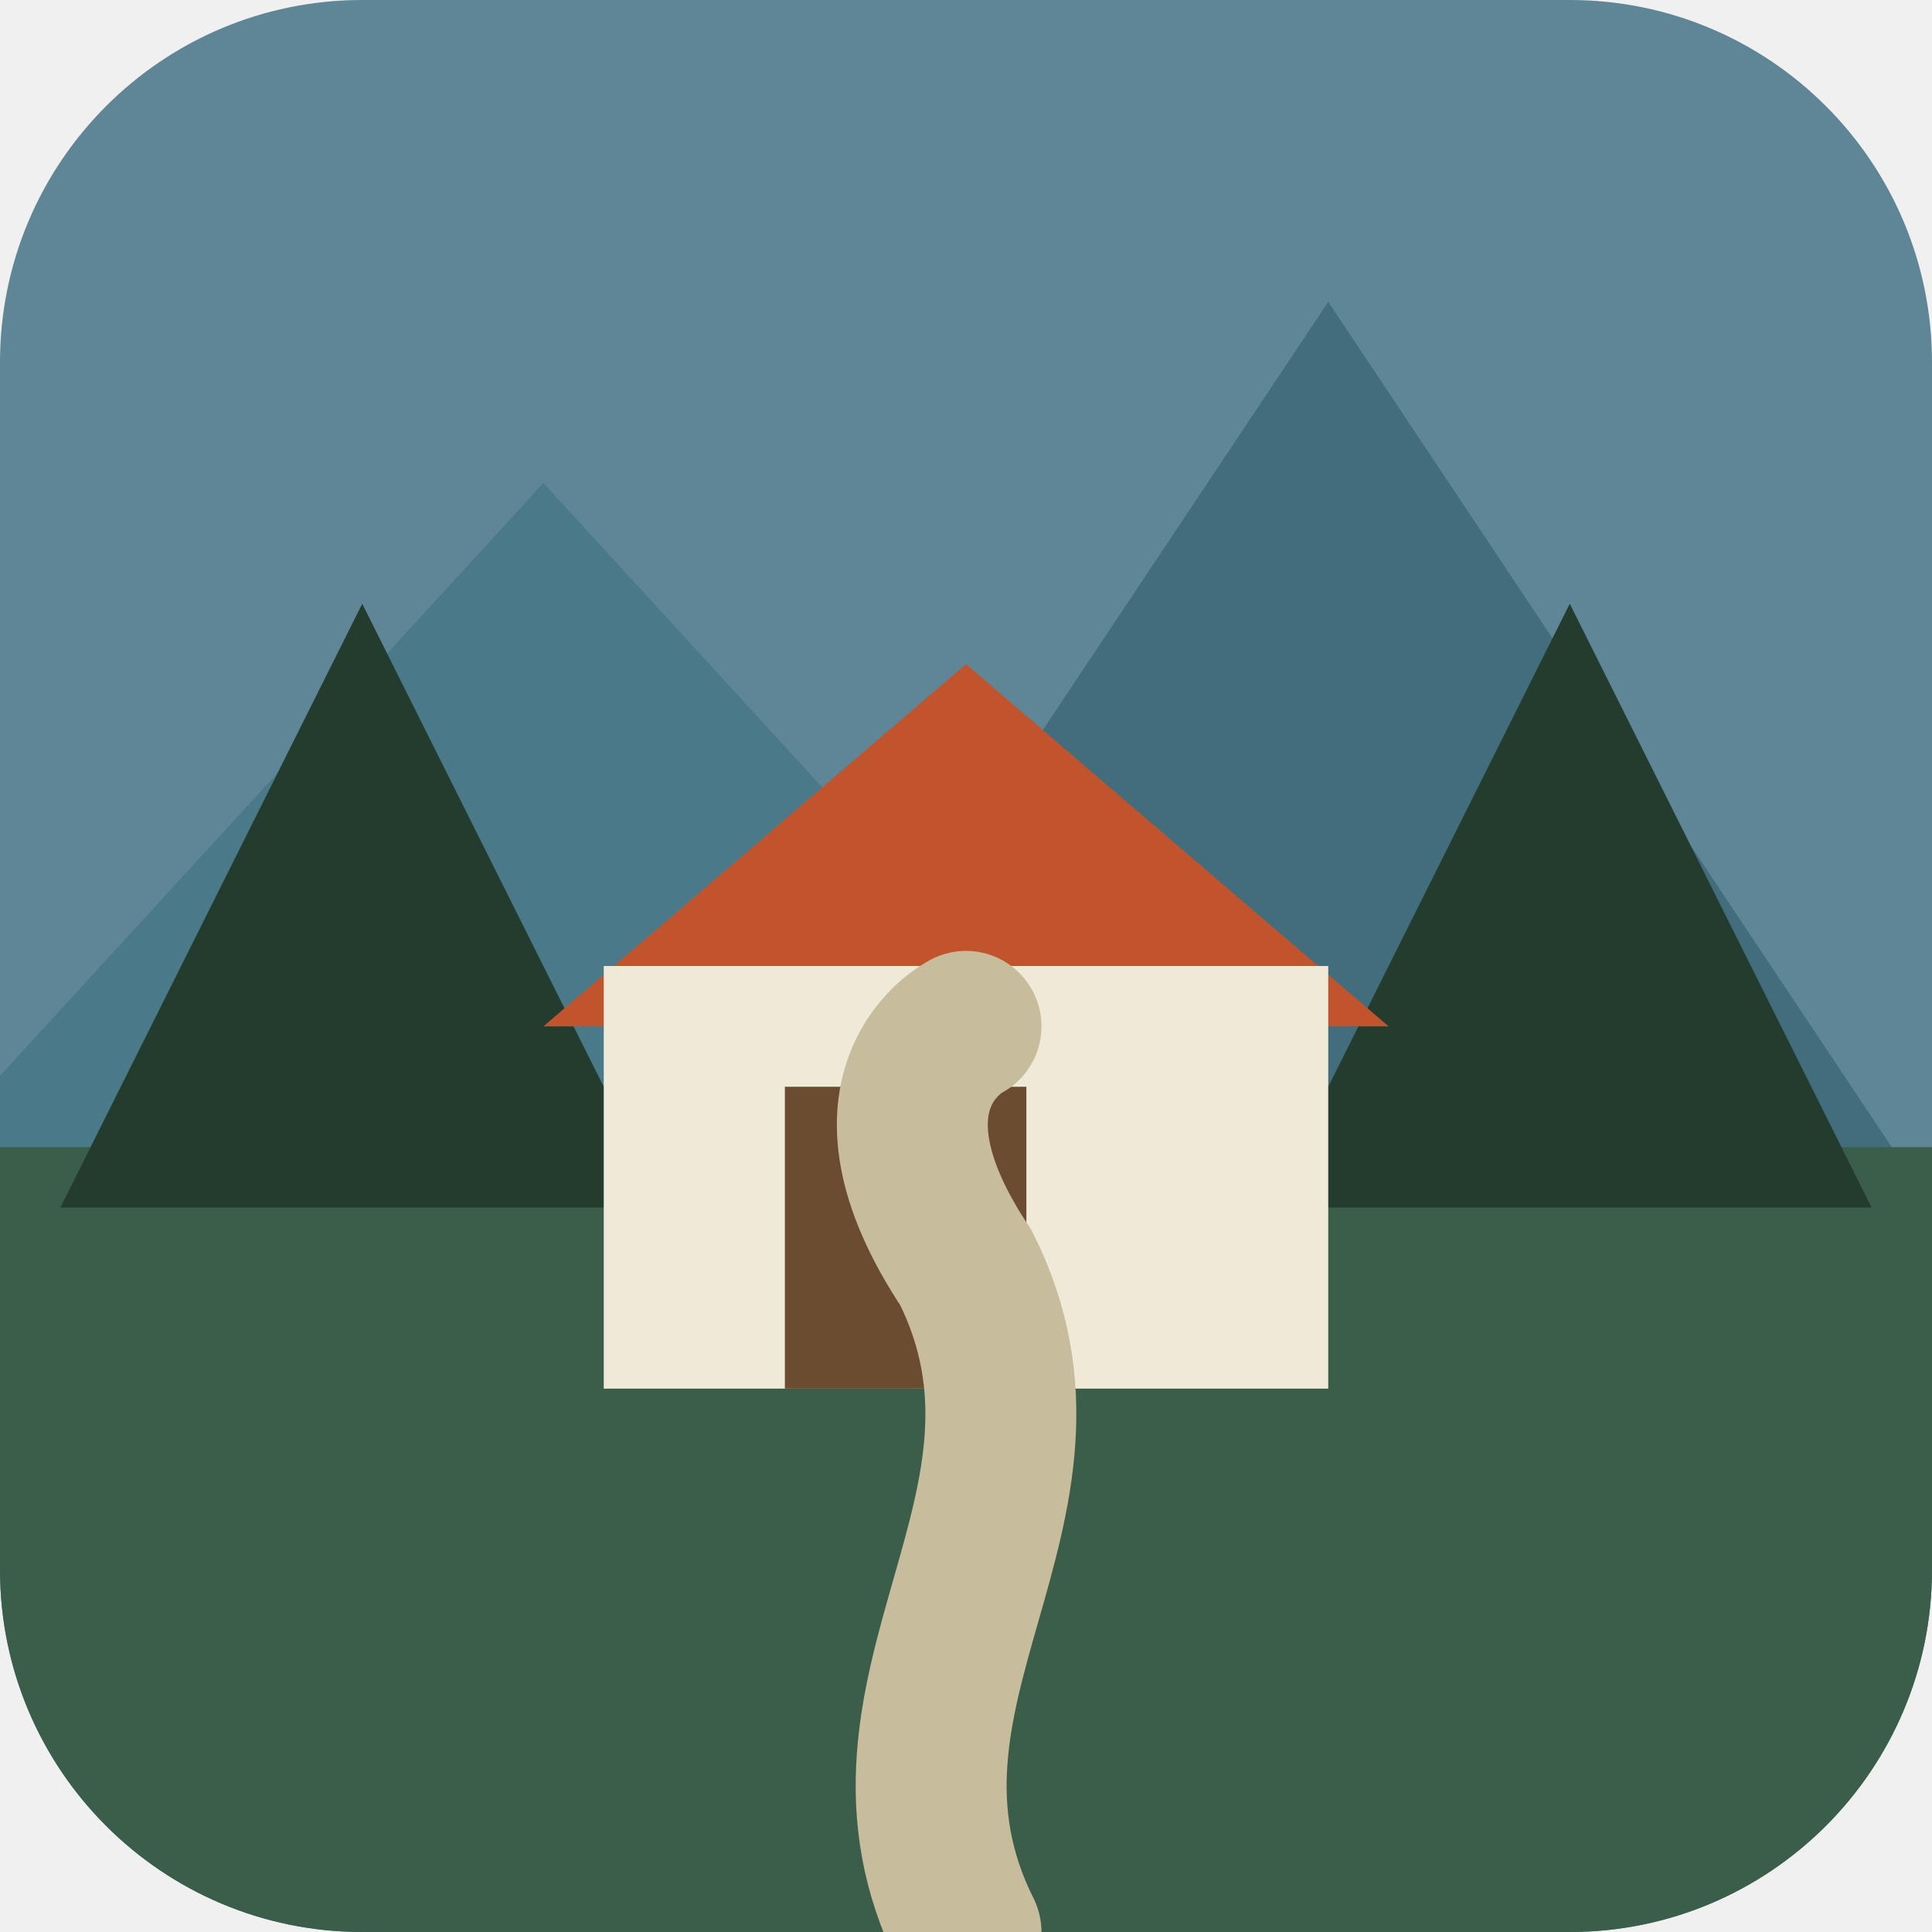
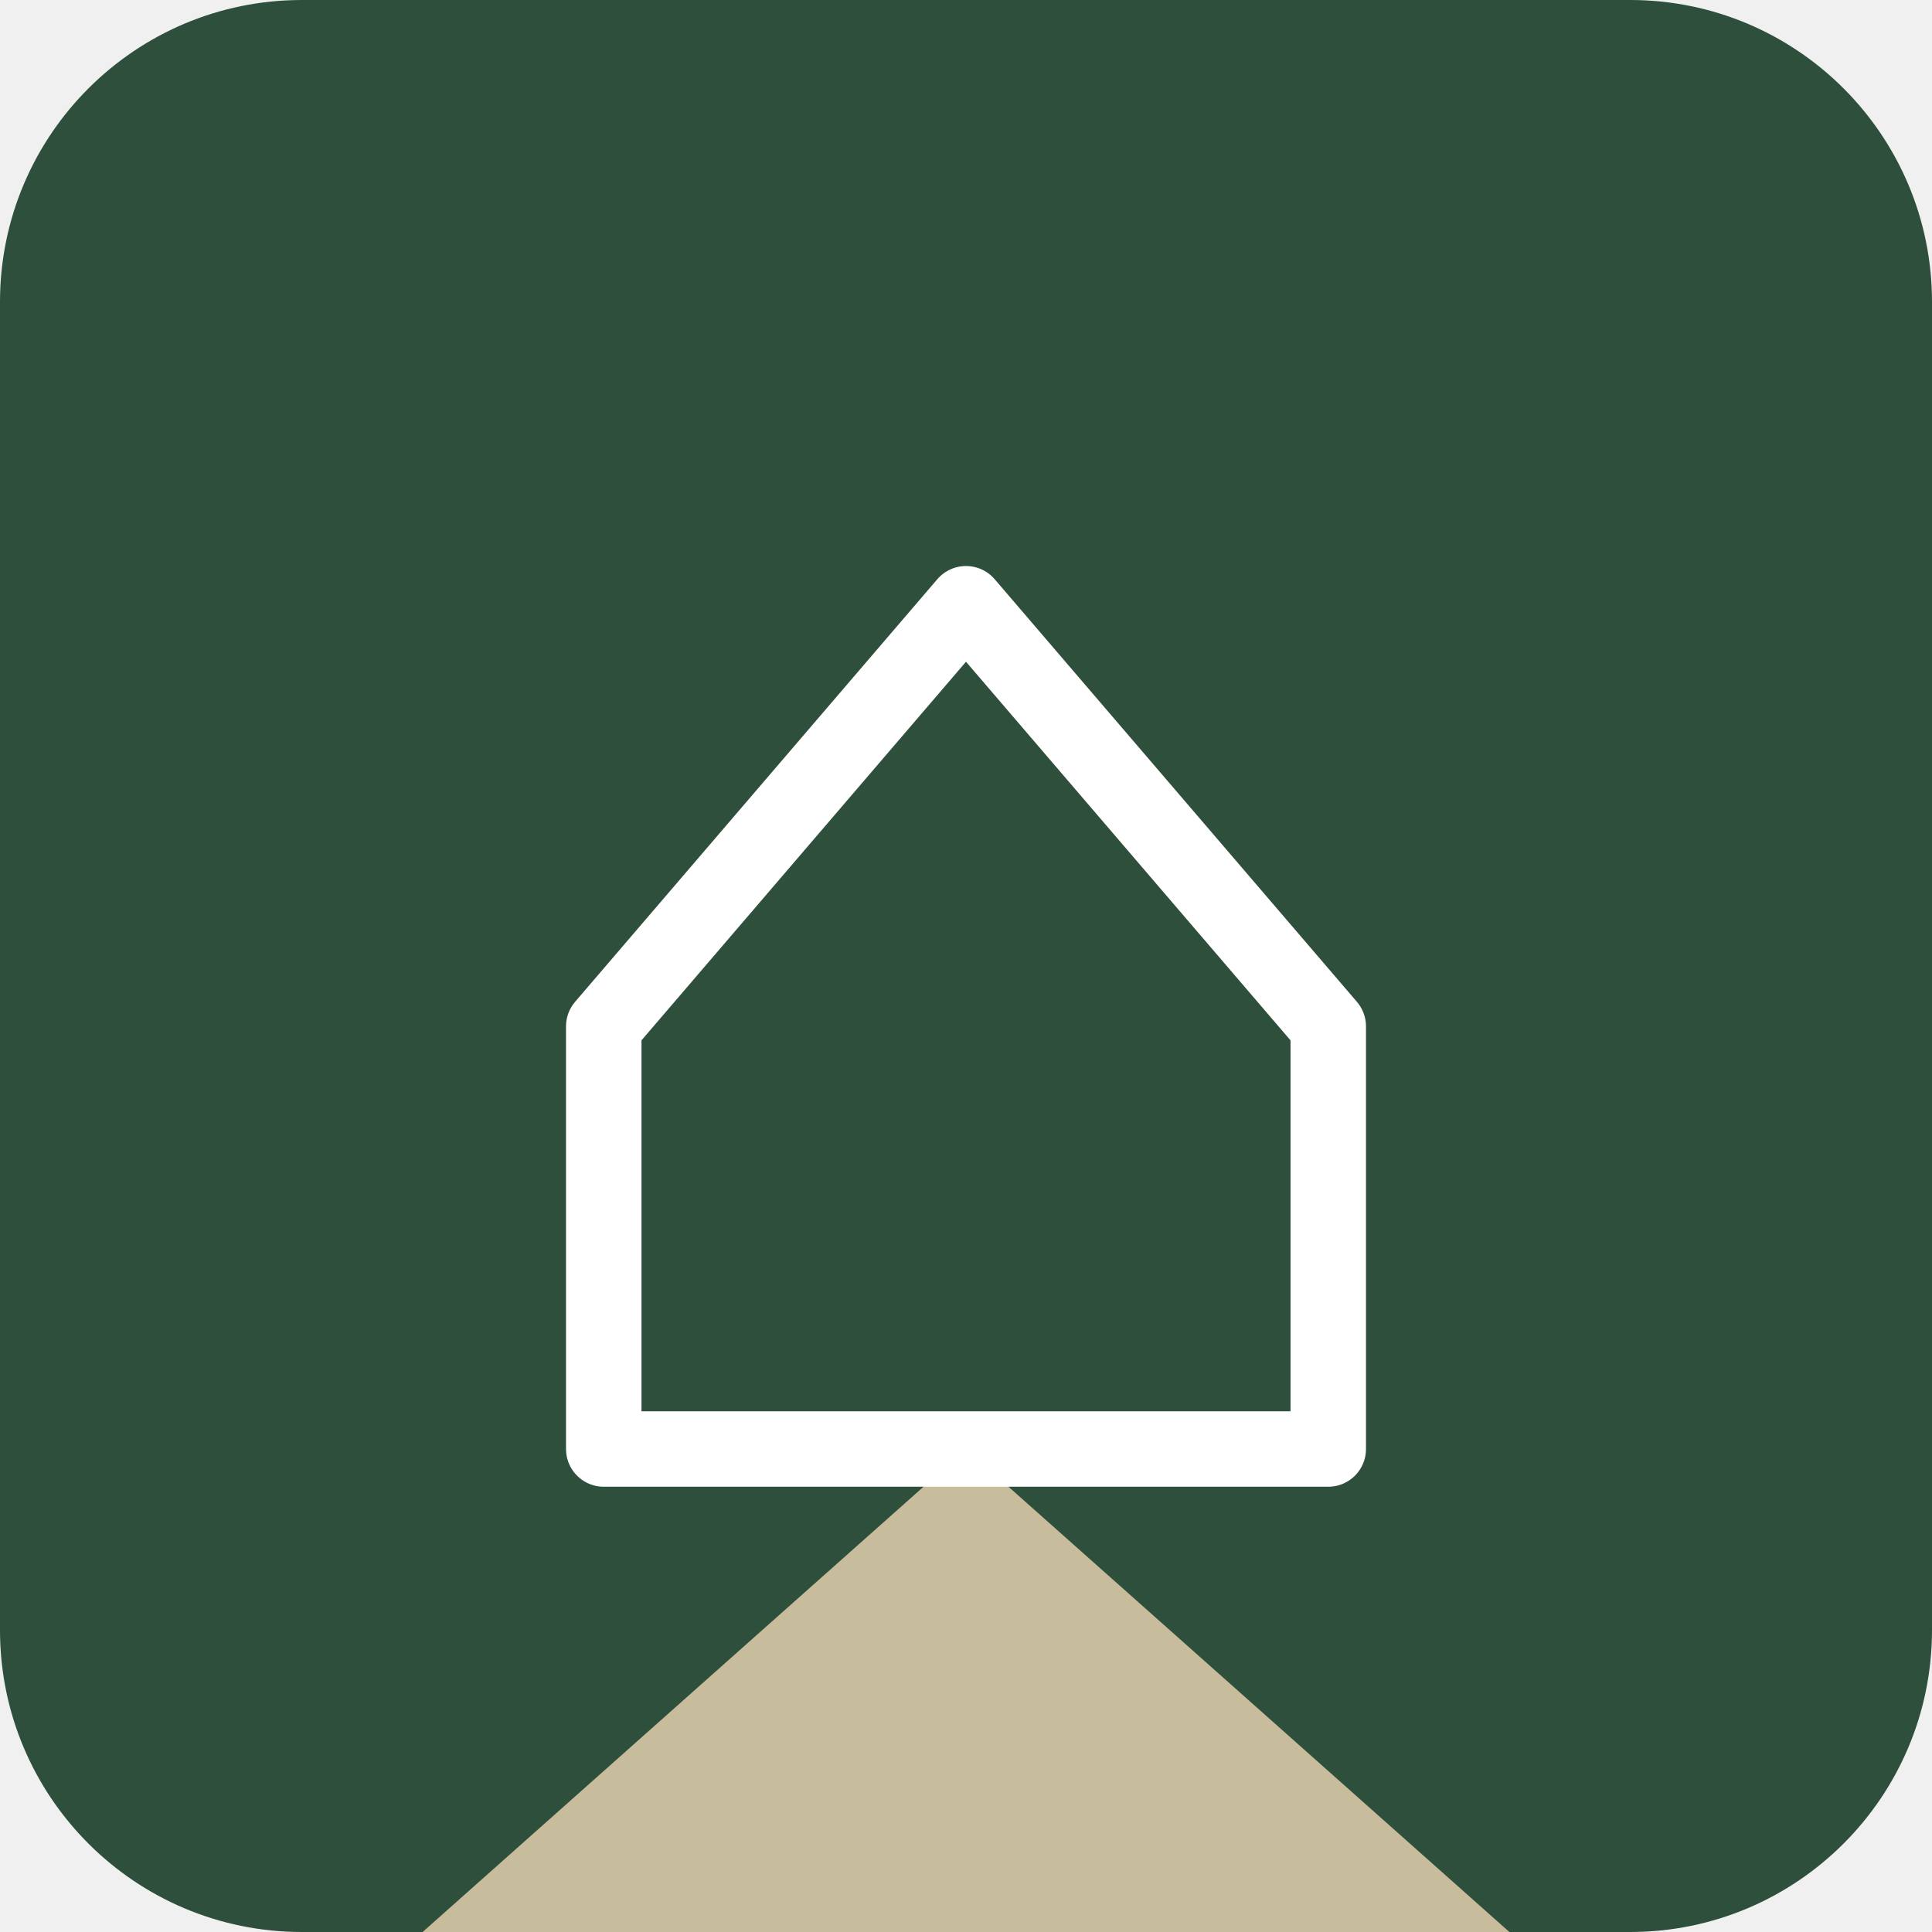
- <svg xmlns="http://www.w3.org/2000/svg" viewBox="0 0 32 32">
-   <defs>
-     <clipPath id="r">
-       <rect width="32" height="32" rx="6" />
-     </clipPath>
-   </defs>
-   <rect width="32" height="32" rx="6" fill="#5F8696" />
-   <g clip-path="url(#r)">
-     <polygon points="-2,20 9,8 20,20" fill="#4a7a8a" />
-     <polygon points="12,20 22,5 32,20" fill="#426d7c" />
-     <rect x="0" y="19" width="32" height="13" fill="#3a5e49" />
-     <polygon points="1,20 6,10 11,20" fill="#233C2E" />
-     <polygon points="21,20 26,10 31,20" fill="#233C2E" />
-     <polygon points="9,17 16,11 23,17" fill="#C1542C" />
-     <rect x="10" y="16" width="12" height="7" fill="#EFEAD8" />
-     <rect x="13" y="18" width="4" height="5" fill="#6B4C30" />
-     <path d="M16,32 C14,28 18,25 16,21 C14,18 16,17 16,17" stroke="#C7BC9C" stroke-width="2.5" fill="none" stroke-linecap="round" />
-   </g>
+ <svg xmlns="http://www.w3.org/2000/svg" viewBox="0 0 64 64">
+   <rect width="64" height="64" rx="10" fill="#2F4F3D" />
+   <polygon points="32,48 14,64 50,64" fill="#C7BC9C" />
+   <path d="M20,34 L32,20 L44,34 L44,48 L20,48 Z" fill="none" stroke="white" stroke-width="2.5" stroke-linejoin="round" stroke-linecap="round" />
</svg>
